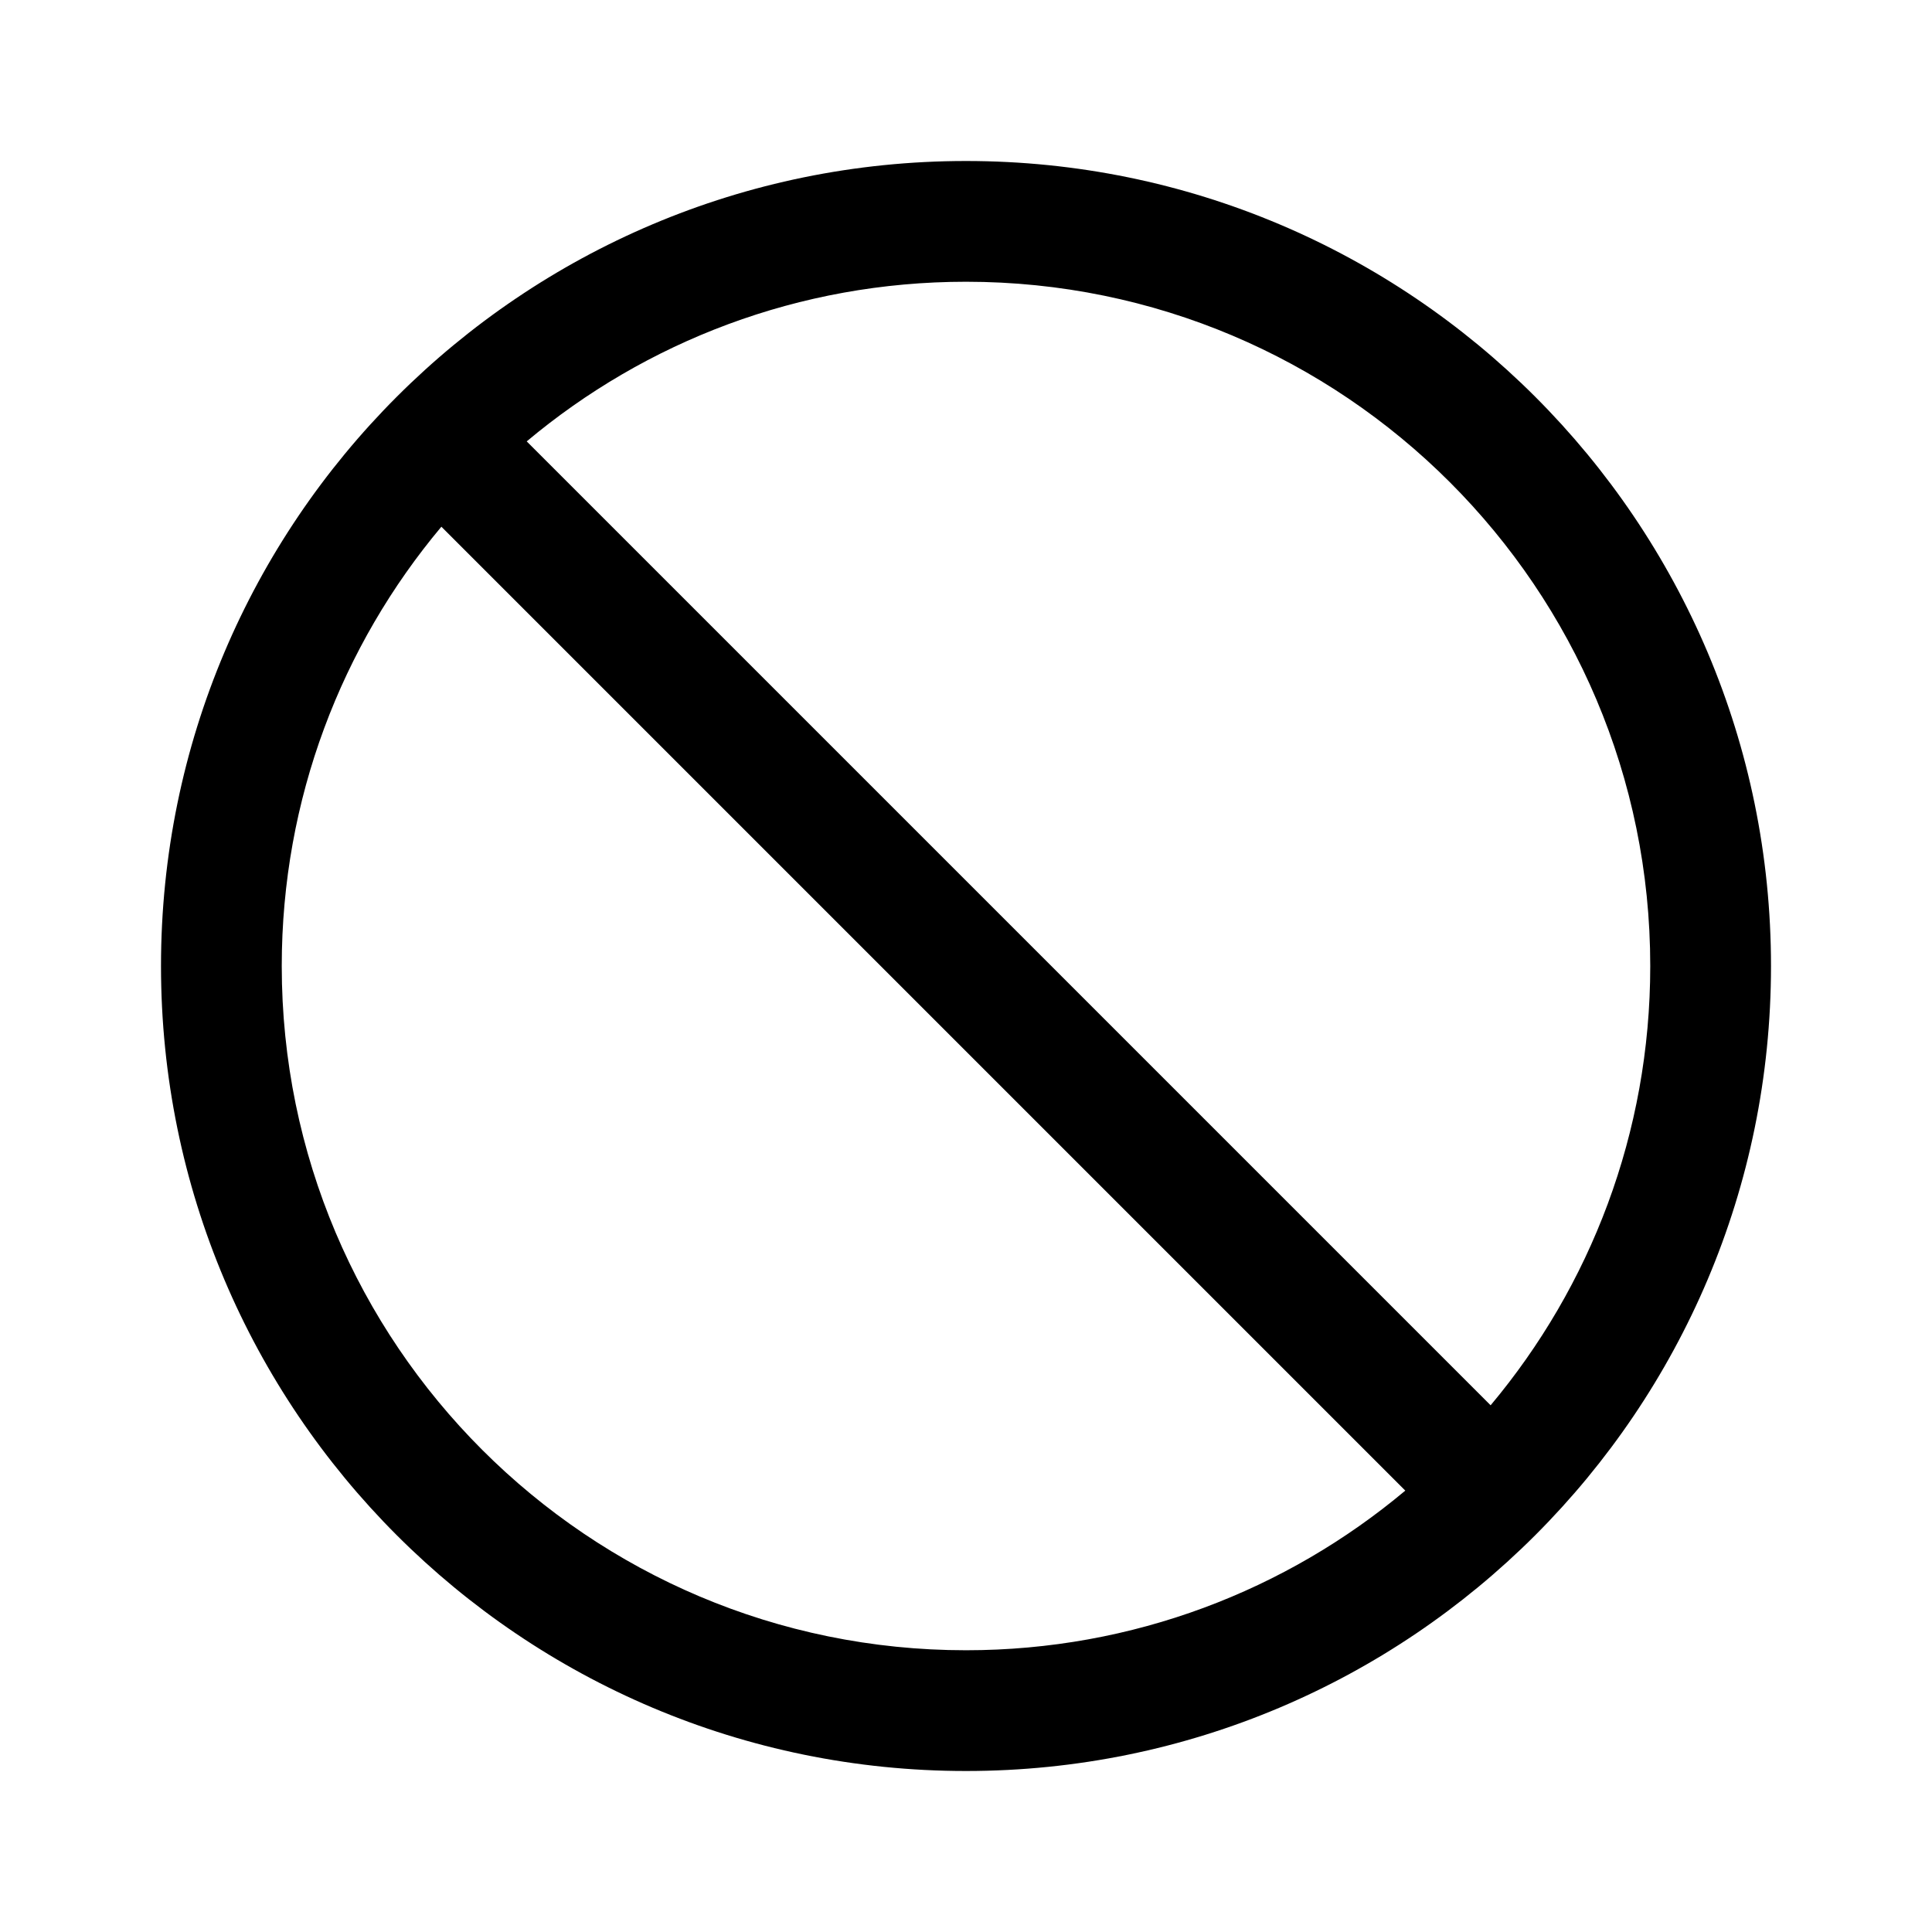
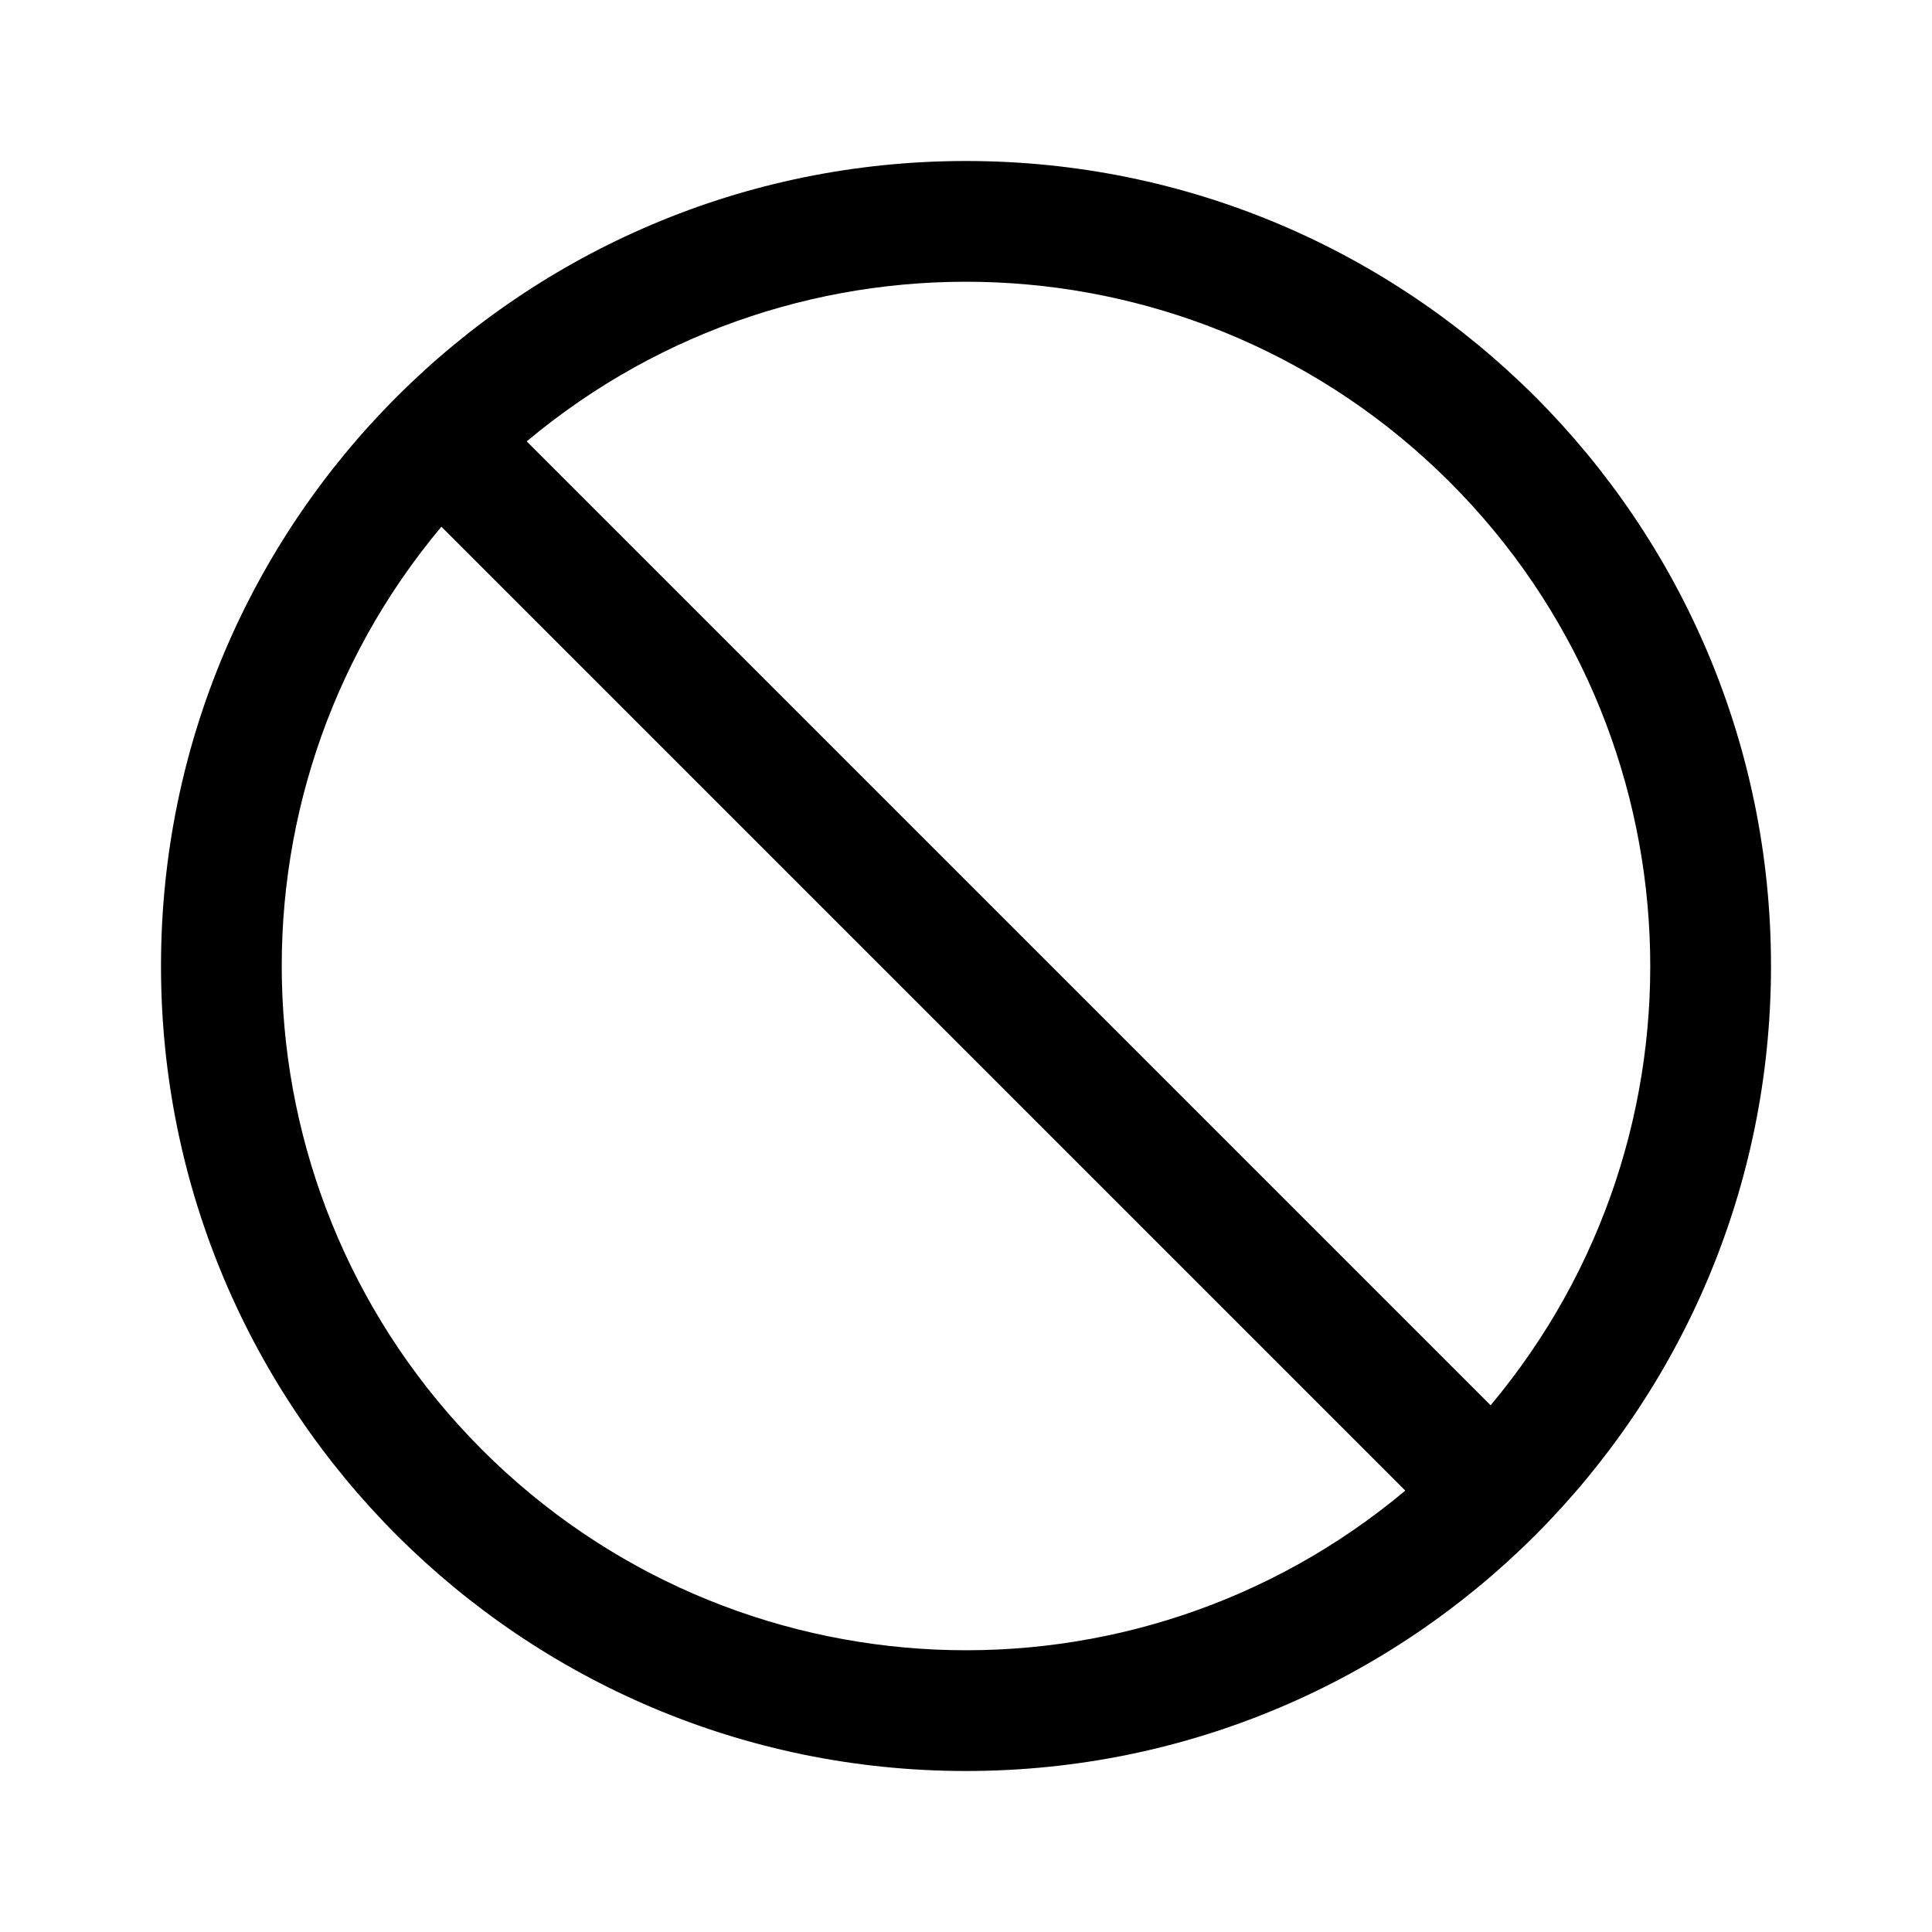
<svg xmlns="http://www.w3.org/2000/svg" viewBox="0 0 24 24" fill="currentColor" data-slot="icon">
-   <g clip-path="url(#clip0_2627_42221)">
-     <path fill-rule="evenodd" clip-rule="evenodd" d="M22 12C22 17.523 17.523 22 12 22C6.477 22 2 17.523 2 12C2 6.477 6.477 2 12 2C17.523 2 22 6.477 22 12ZM17.457 18.517C15.98 19.755 14.077 20.5 12 20.5C7.306 20.5 3.5 16.694 3.5 12C3.5 9.923 4.245 8.02 5.483 6.543L17.457 18.517ZM18.517 17.457L6.543 5.483C8.02 4.245 9.923 3.5 12 3.5C16.694 3.5 20.5 7.306 20.5 12C20.5 14.077 19.755 15.98 18.517 17.457Z" />
+   <g clip-path="url(#a)">
+     <path fill-rule="evenodd" d="M22 12c0 5.523-4.477 10-10 10S2 17.523 2 12 6.477 2 12 2s10 4.477 10 10Zm-4.543 6.517A8.5 8.5 0 0 1 5.483 6.543l11.974 11.974Zm1.06-1.06L6.543 5.483a8.5 8.5 0 0 1 11.974 11.974Z" clip-rule="evenodd" />
  </g>
  <defs>
-     <clipPath id="clip0_2627_42221">
+     <clipPath id="a">
      <rect width="24" height="24" />
    </clipPath>
  </defs>
</svg>
